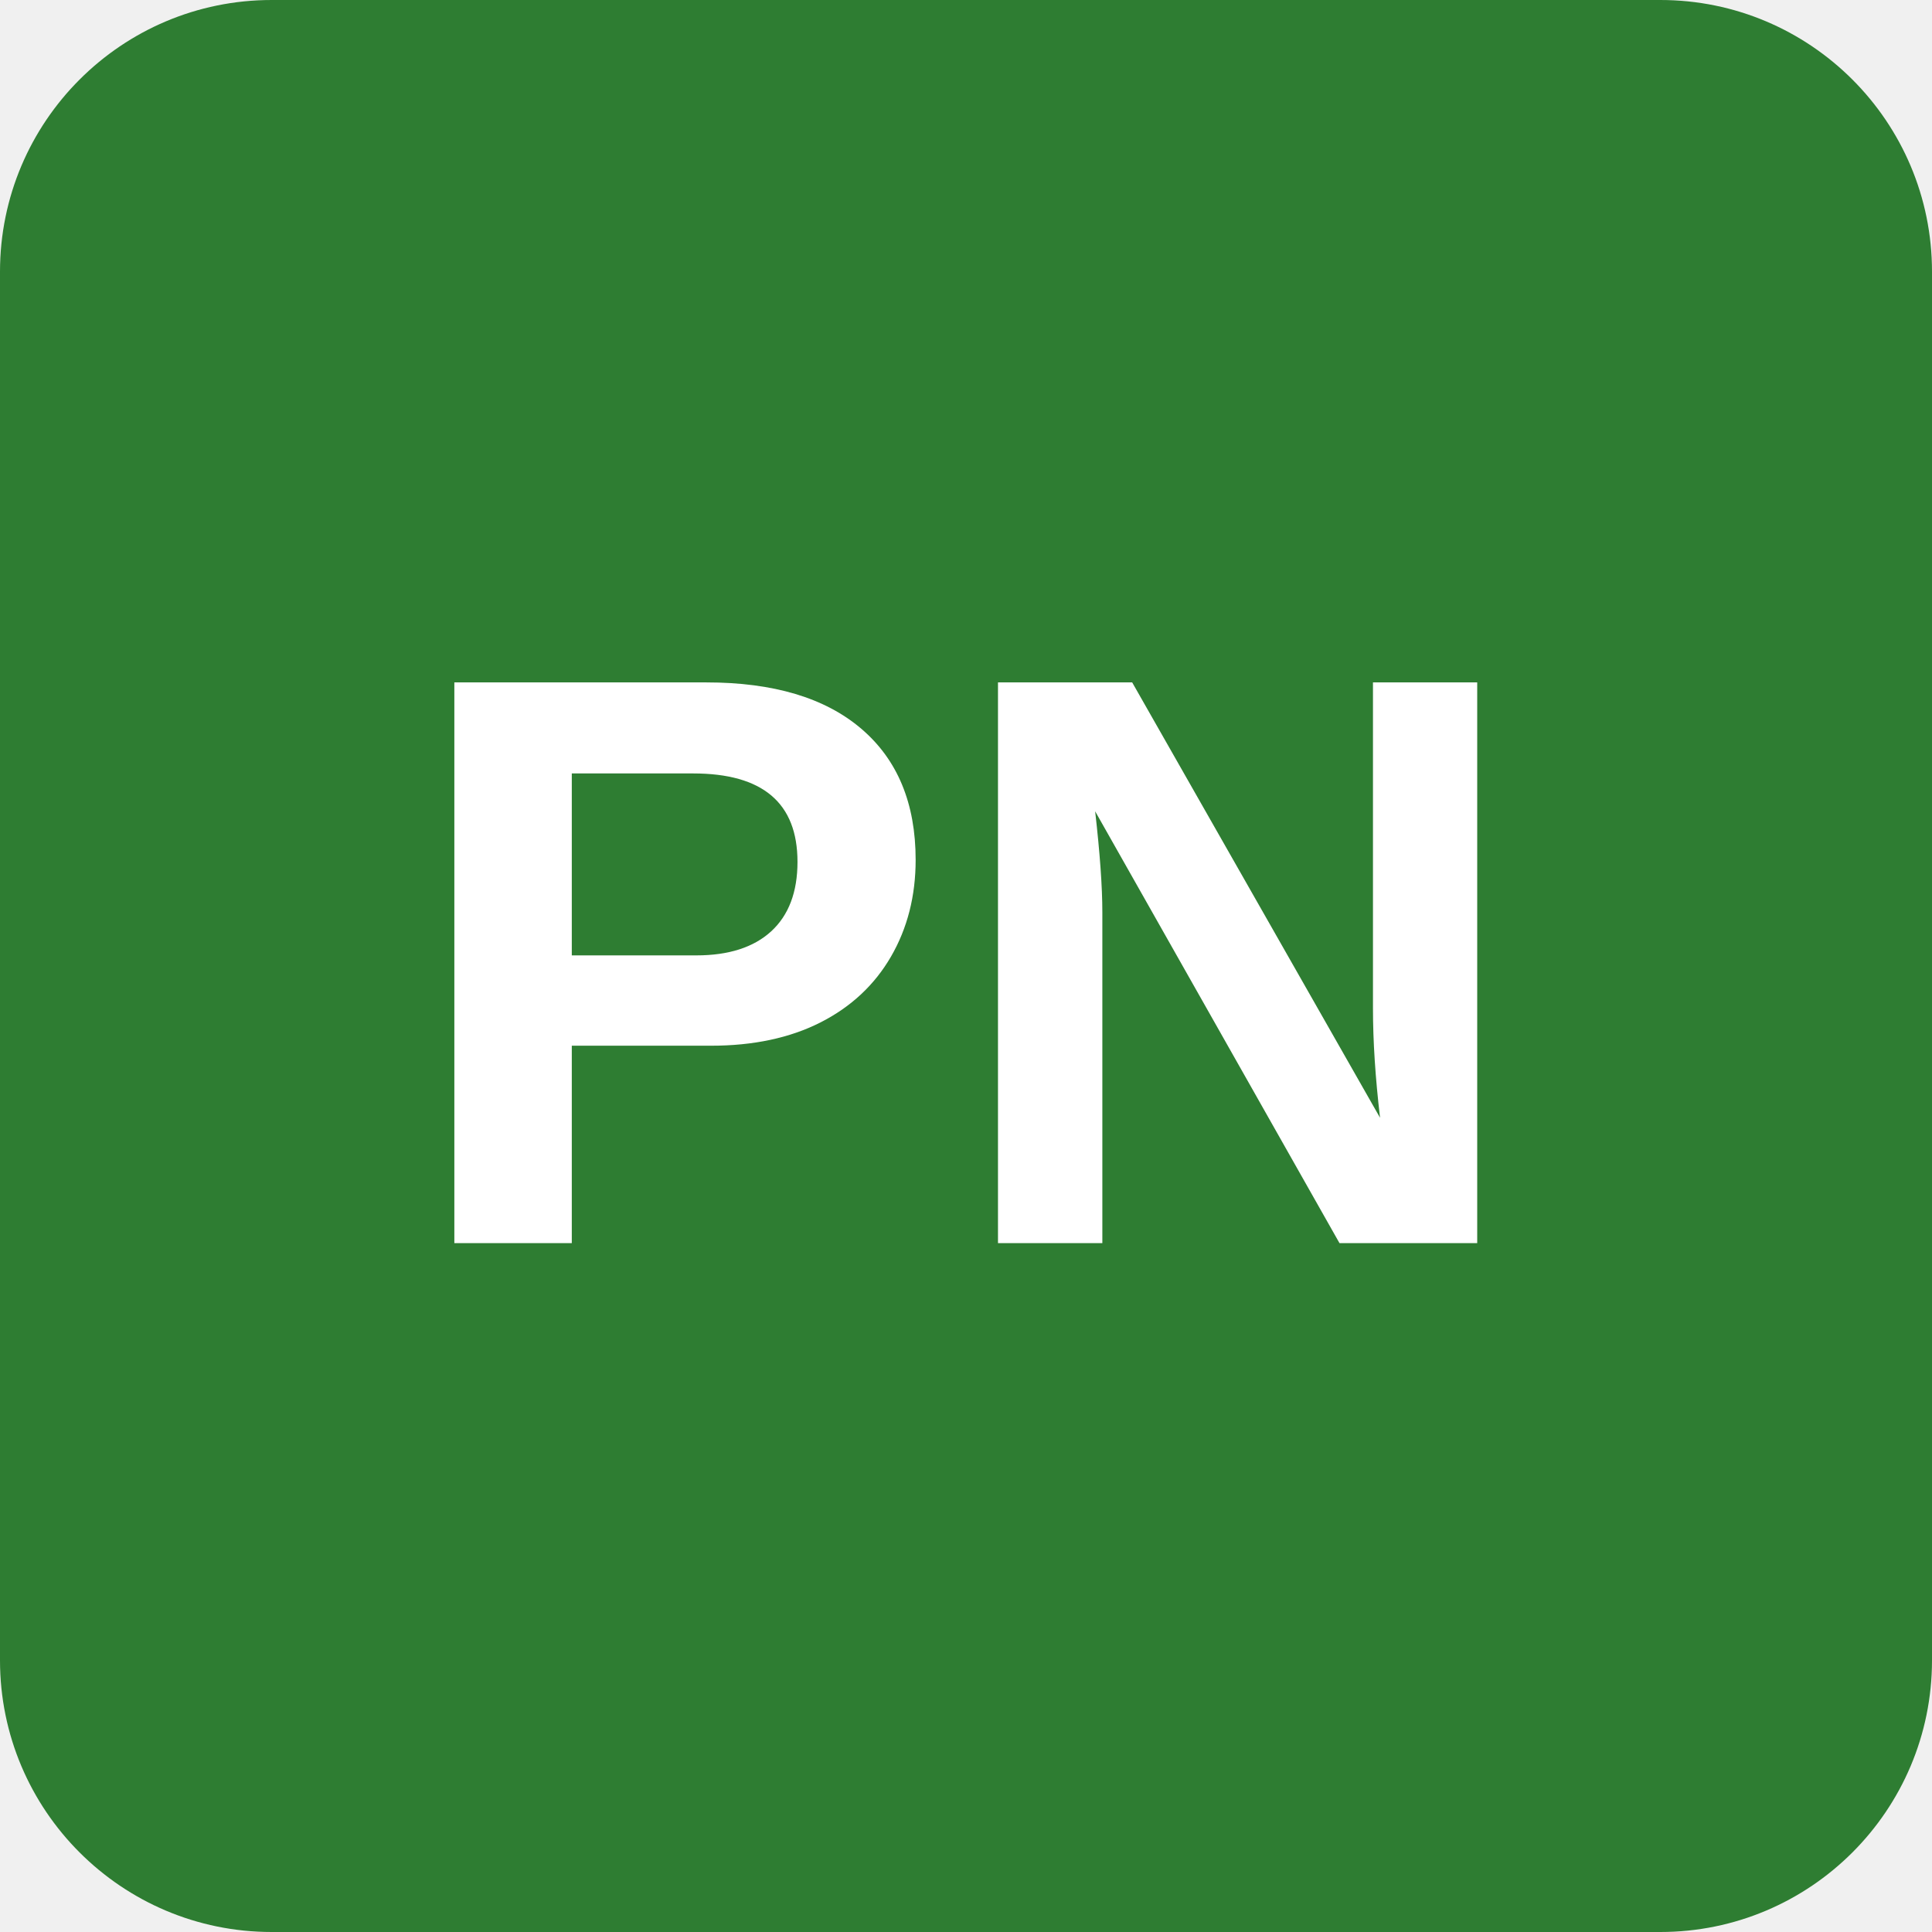
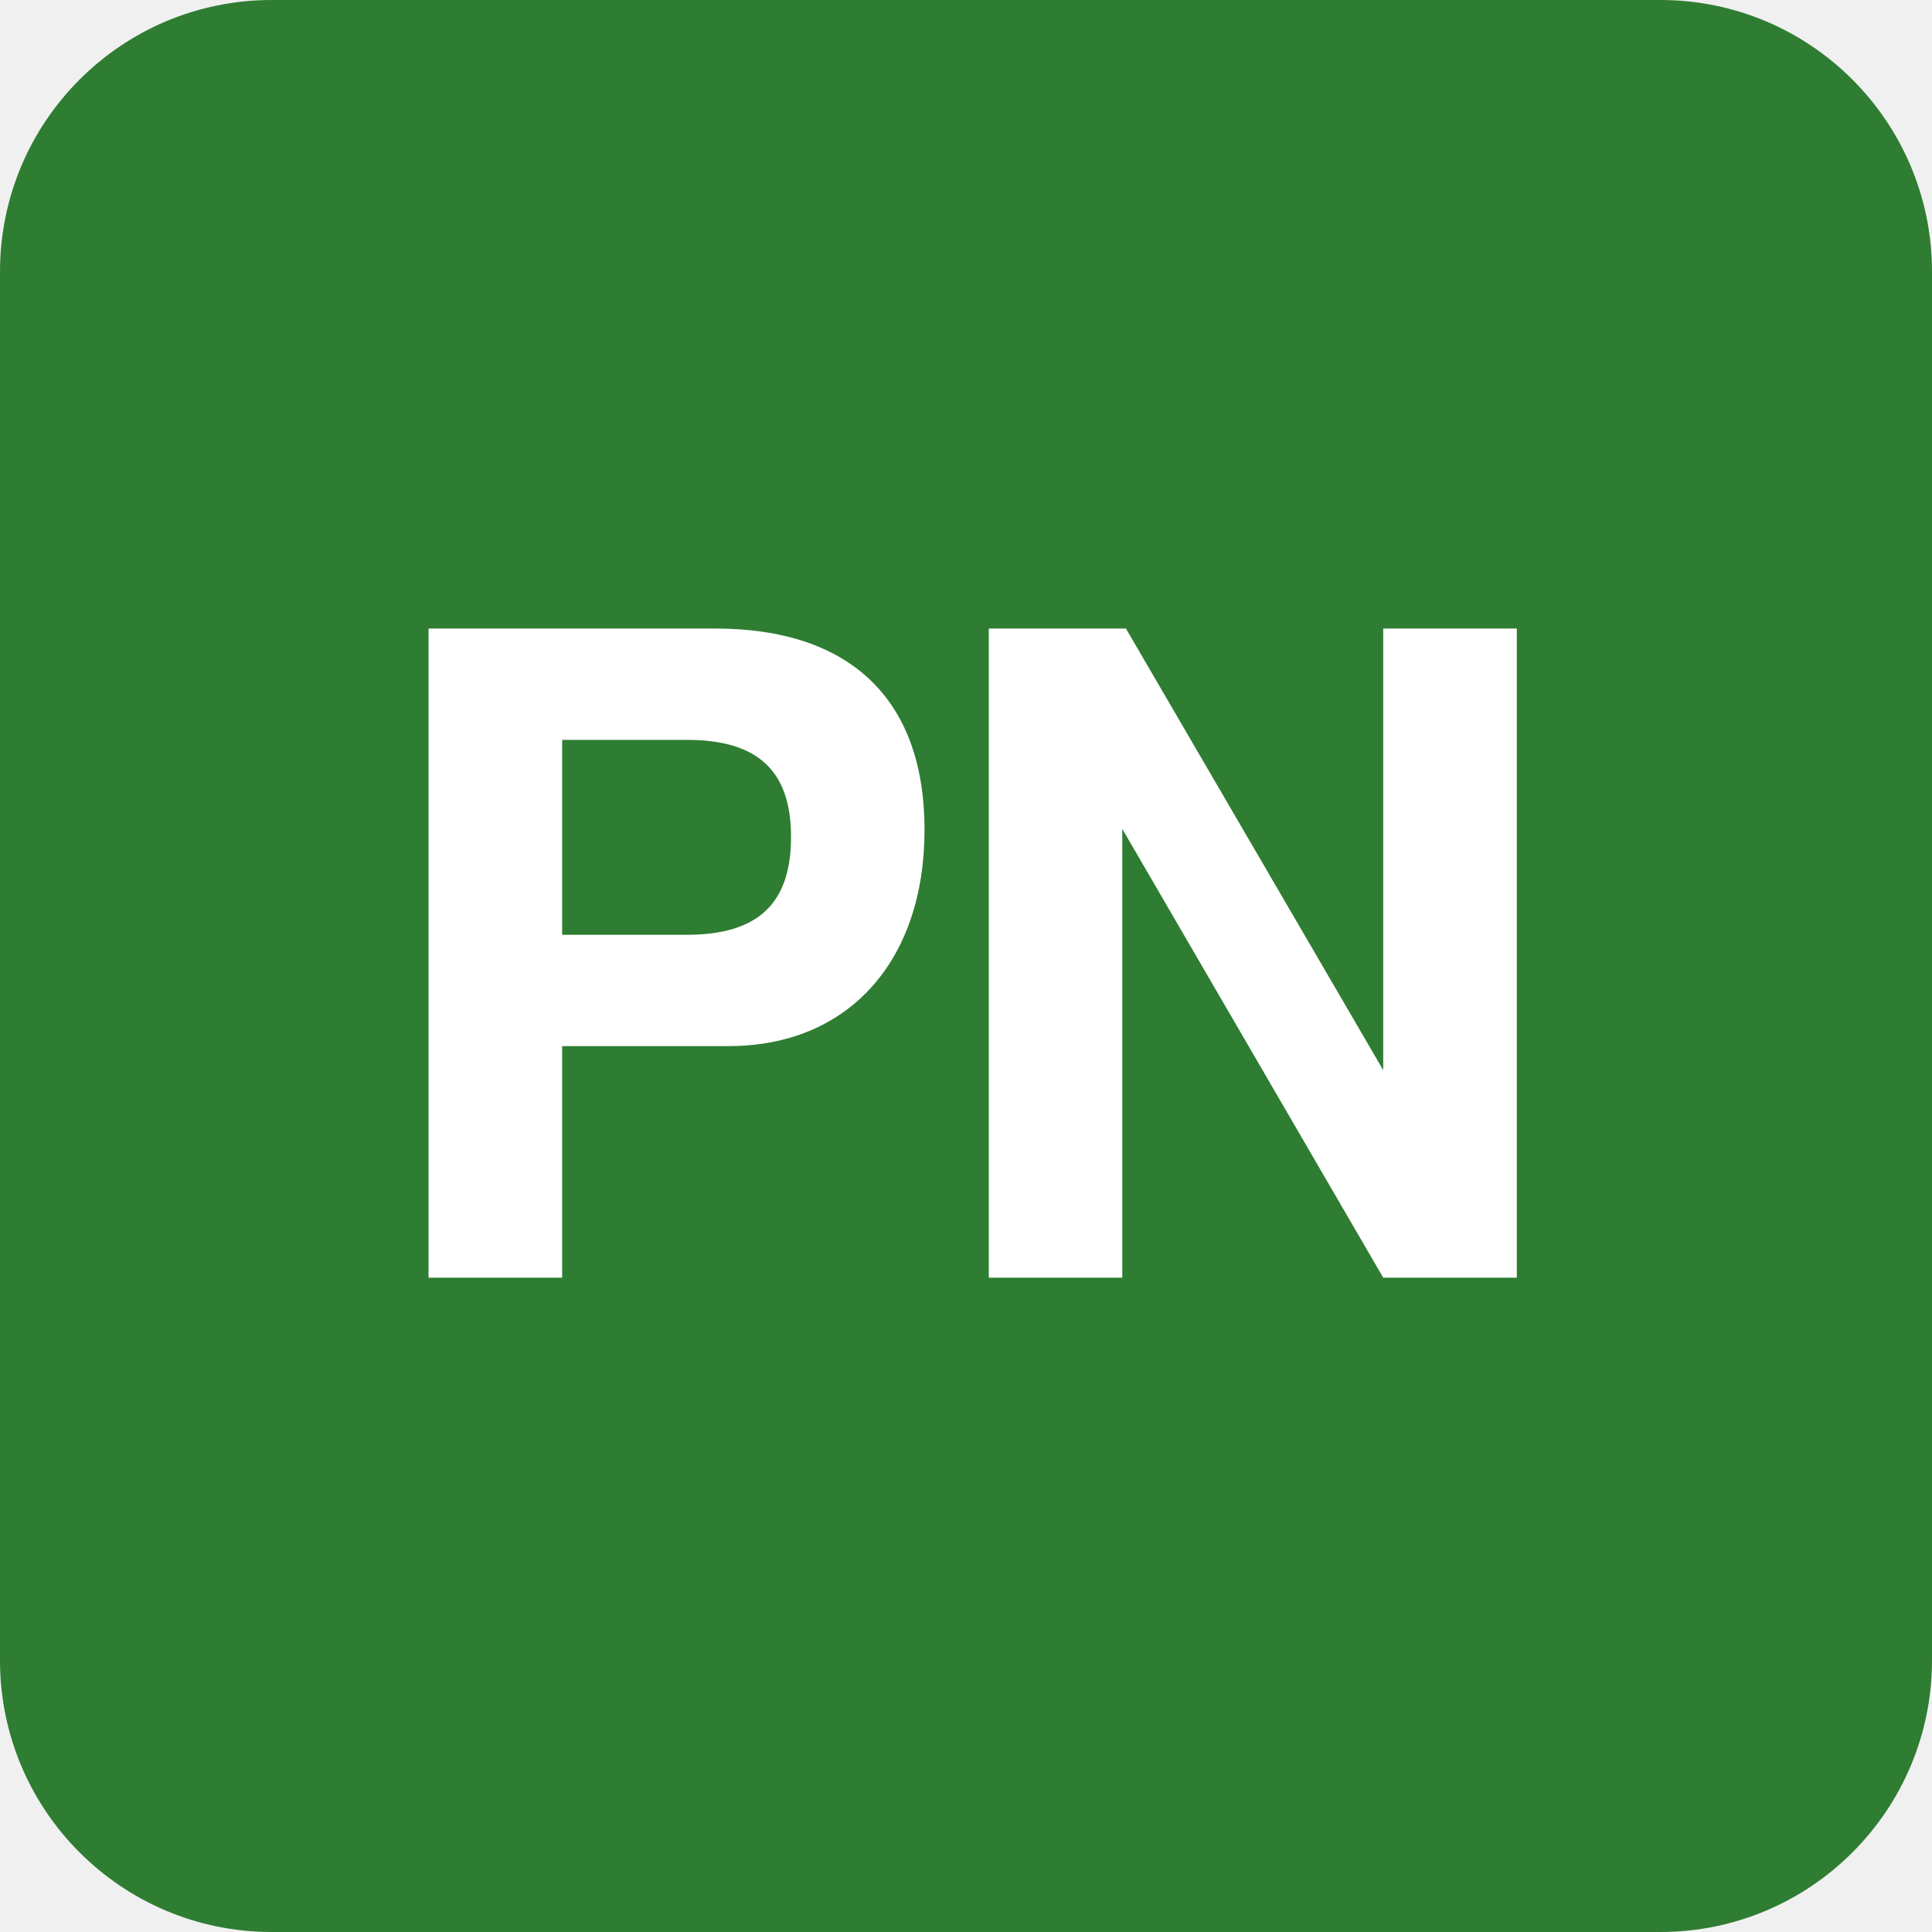
- <svg xmlns="http://www.w3.org/2000/svg" width="256" height="256" viewBox="0 0 256 256" role="img" aria-label="PN">
+ <svg xmlns="http://www.w3.org/2000/svg" width="256" height="256" viewBox="0 0 256 256" role="img" aria-label="priya-nair">
  <rect width="256" height="256" rx="36" fill="#2E7D32" />
-   <text x="50%" y="50%" dy=".34em" text-anchor="middle" font-family="Arial,Helvetica,sans-serif" font-size="108" font-weight="700" fill="#fff">PN</text>
+   <text x="50%" y="50%" dy="0.35em" text-anchor="middle" font-family="'Helvetica Neue', Helvetica, Arial, 'Segoe UI', Roboto, sans-serif" font-size="118" font-weight="800" letter-spacing="-2" fill="#ffffff">PN</text>
</svg>
